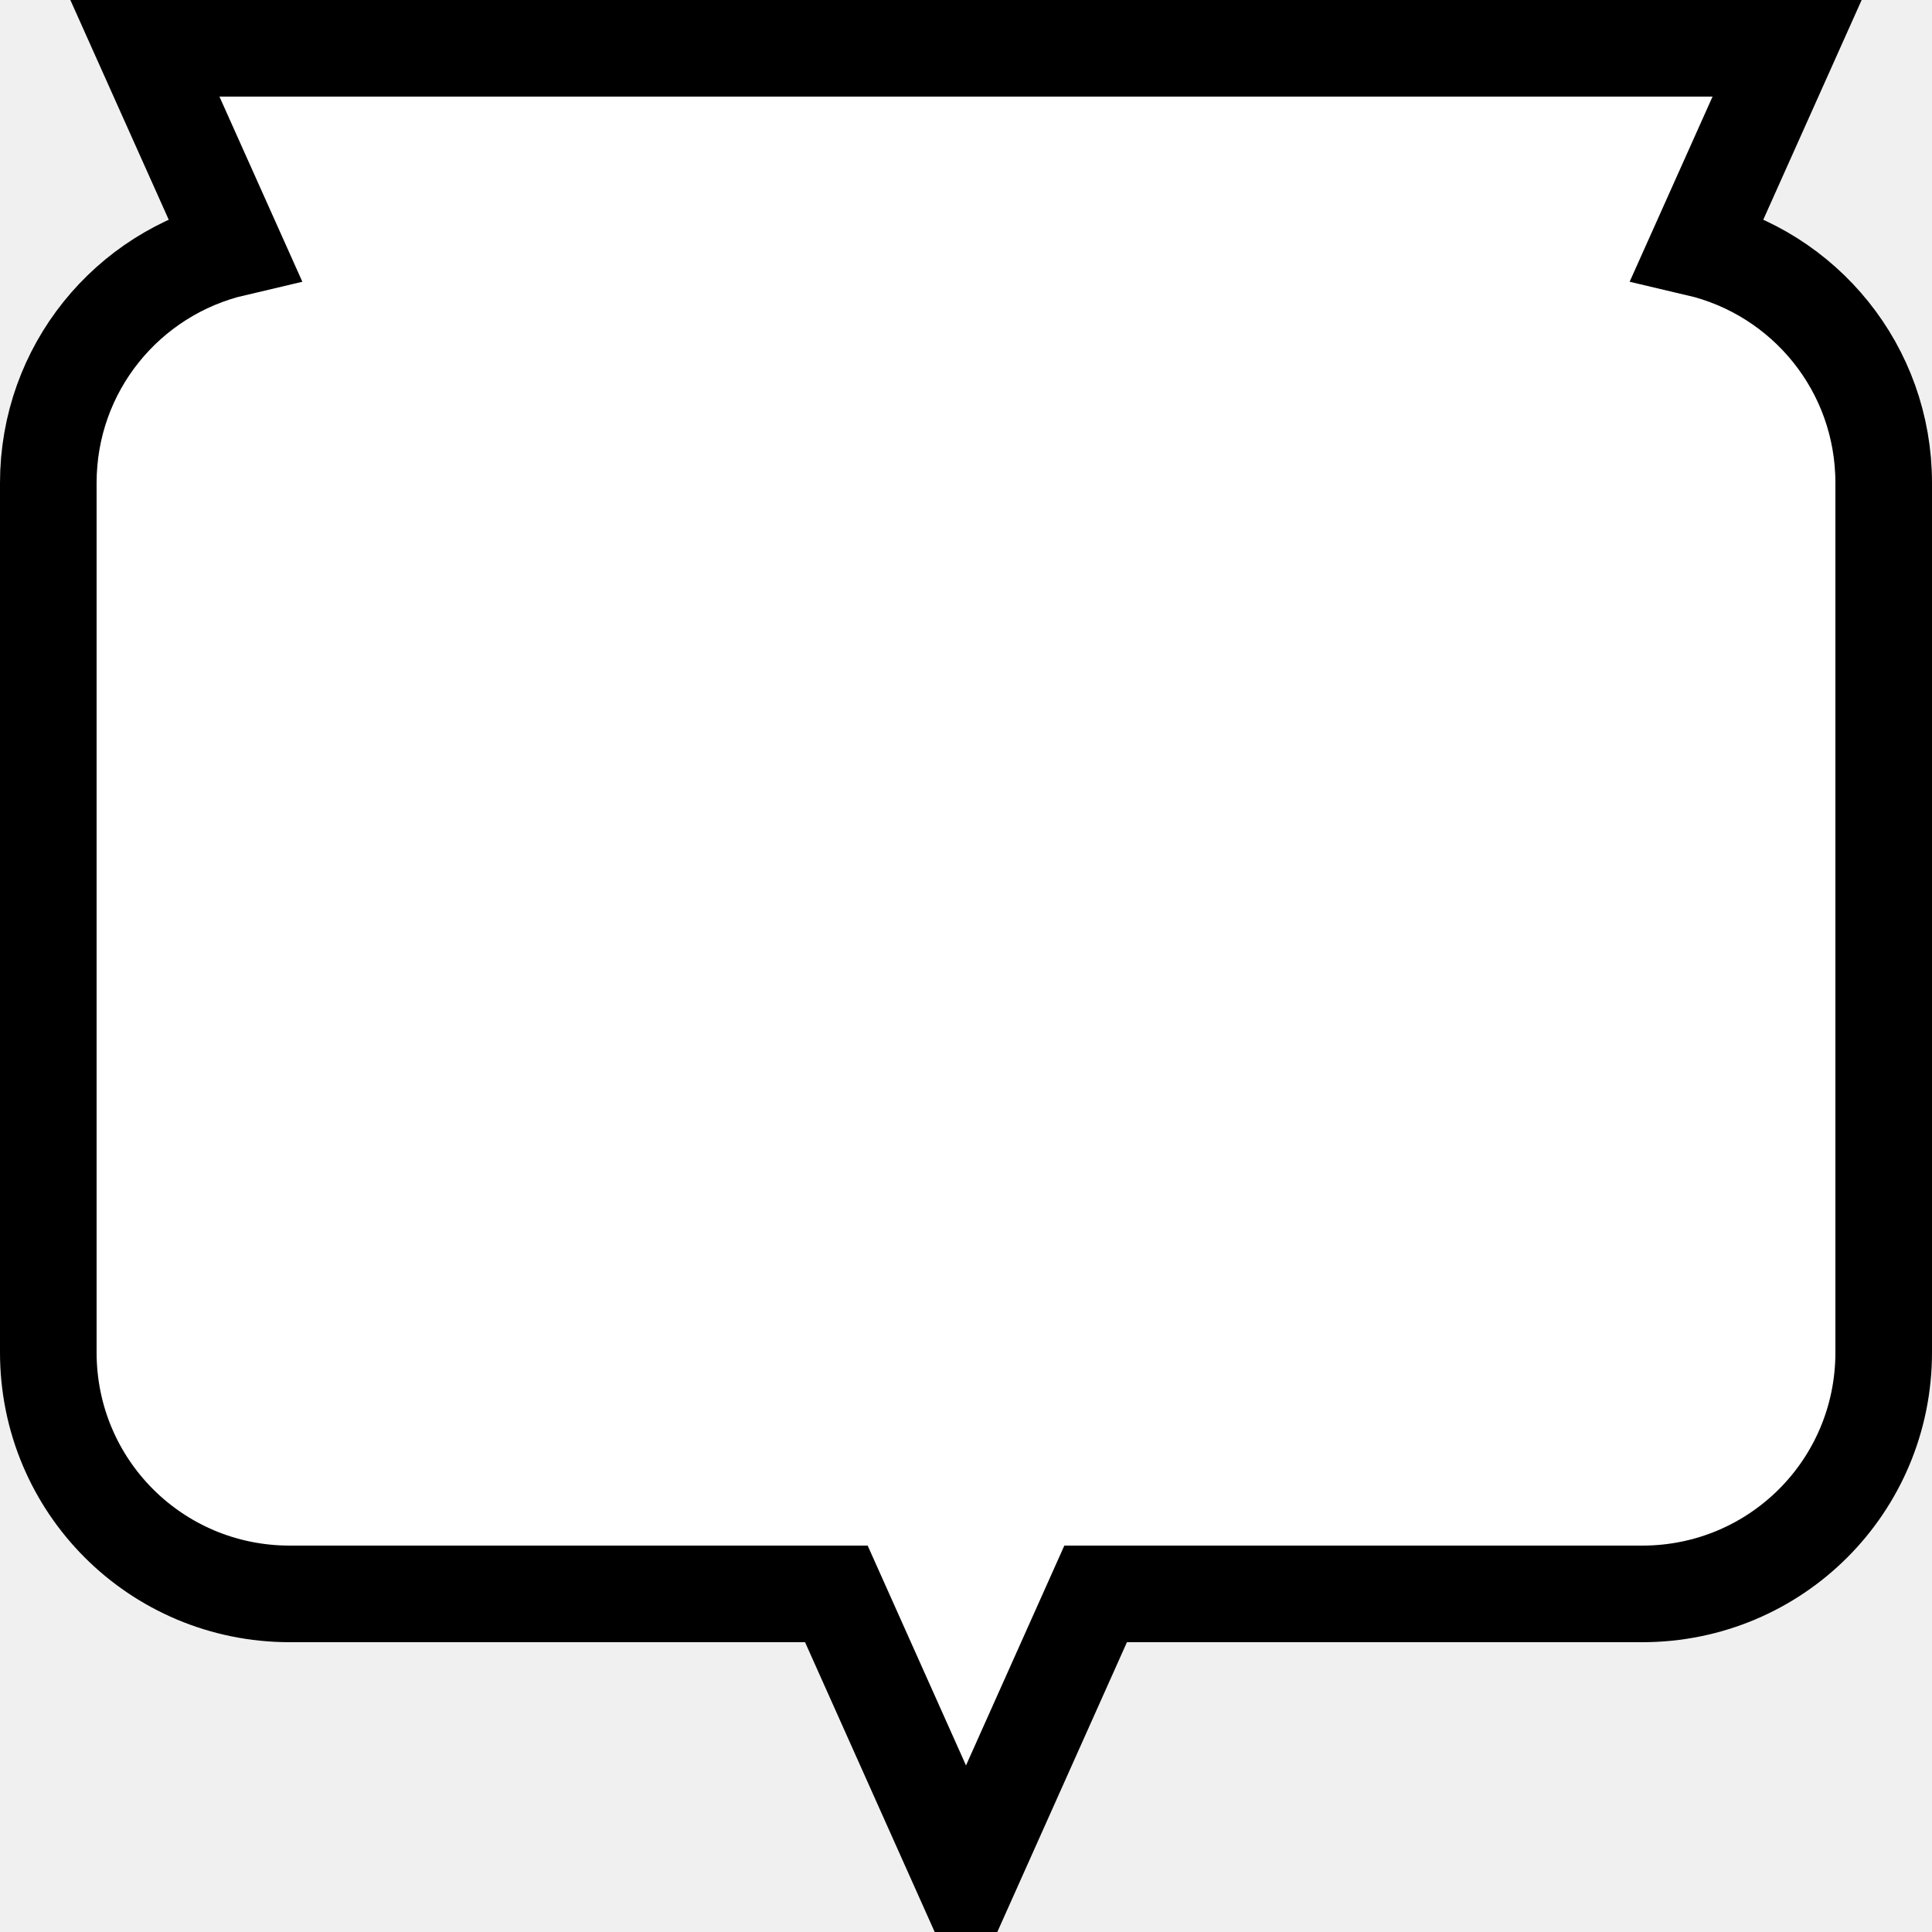
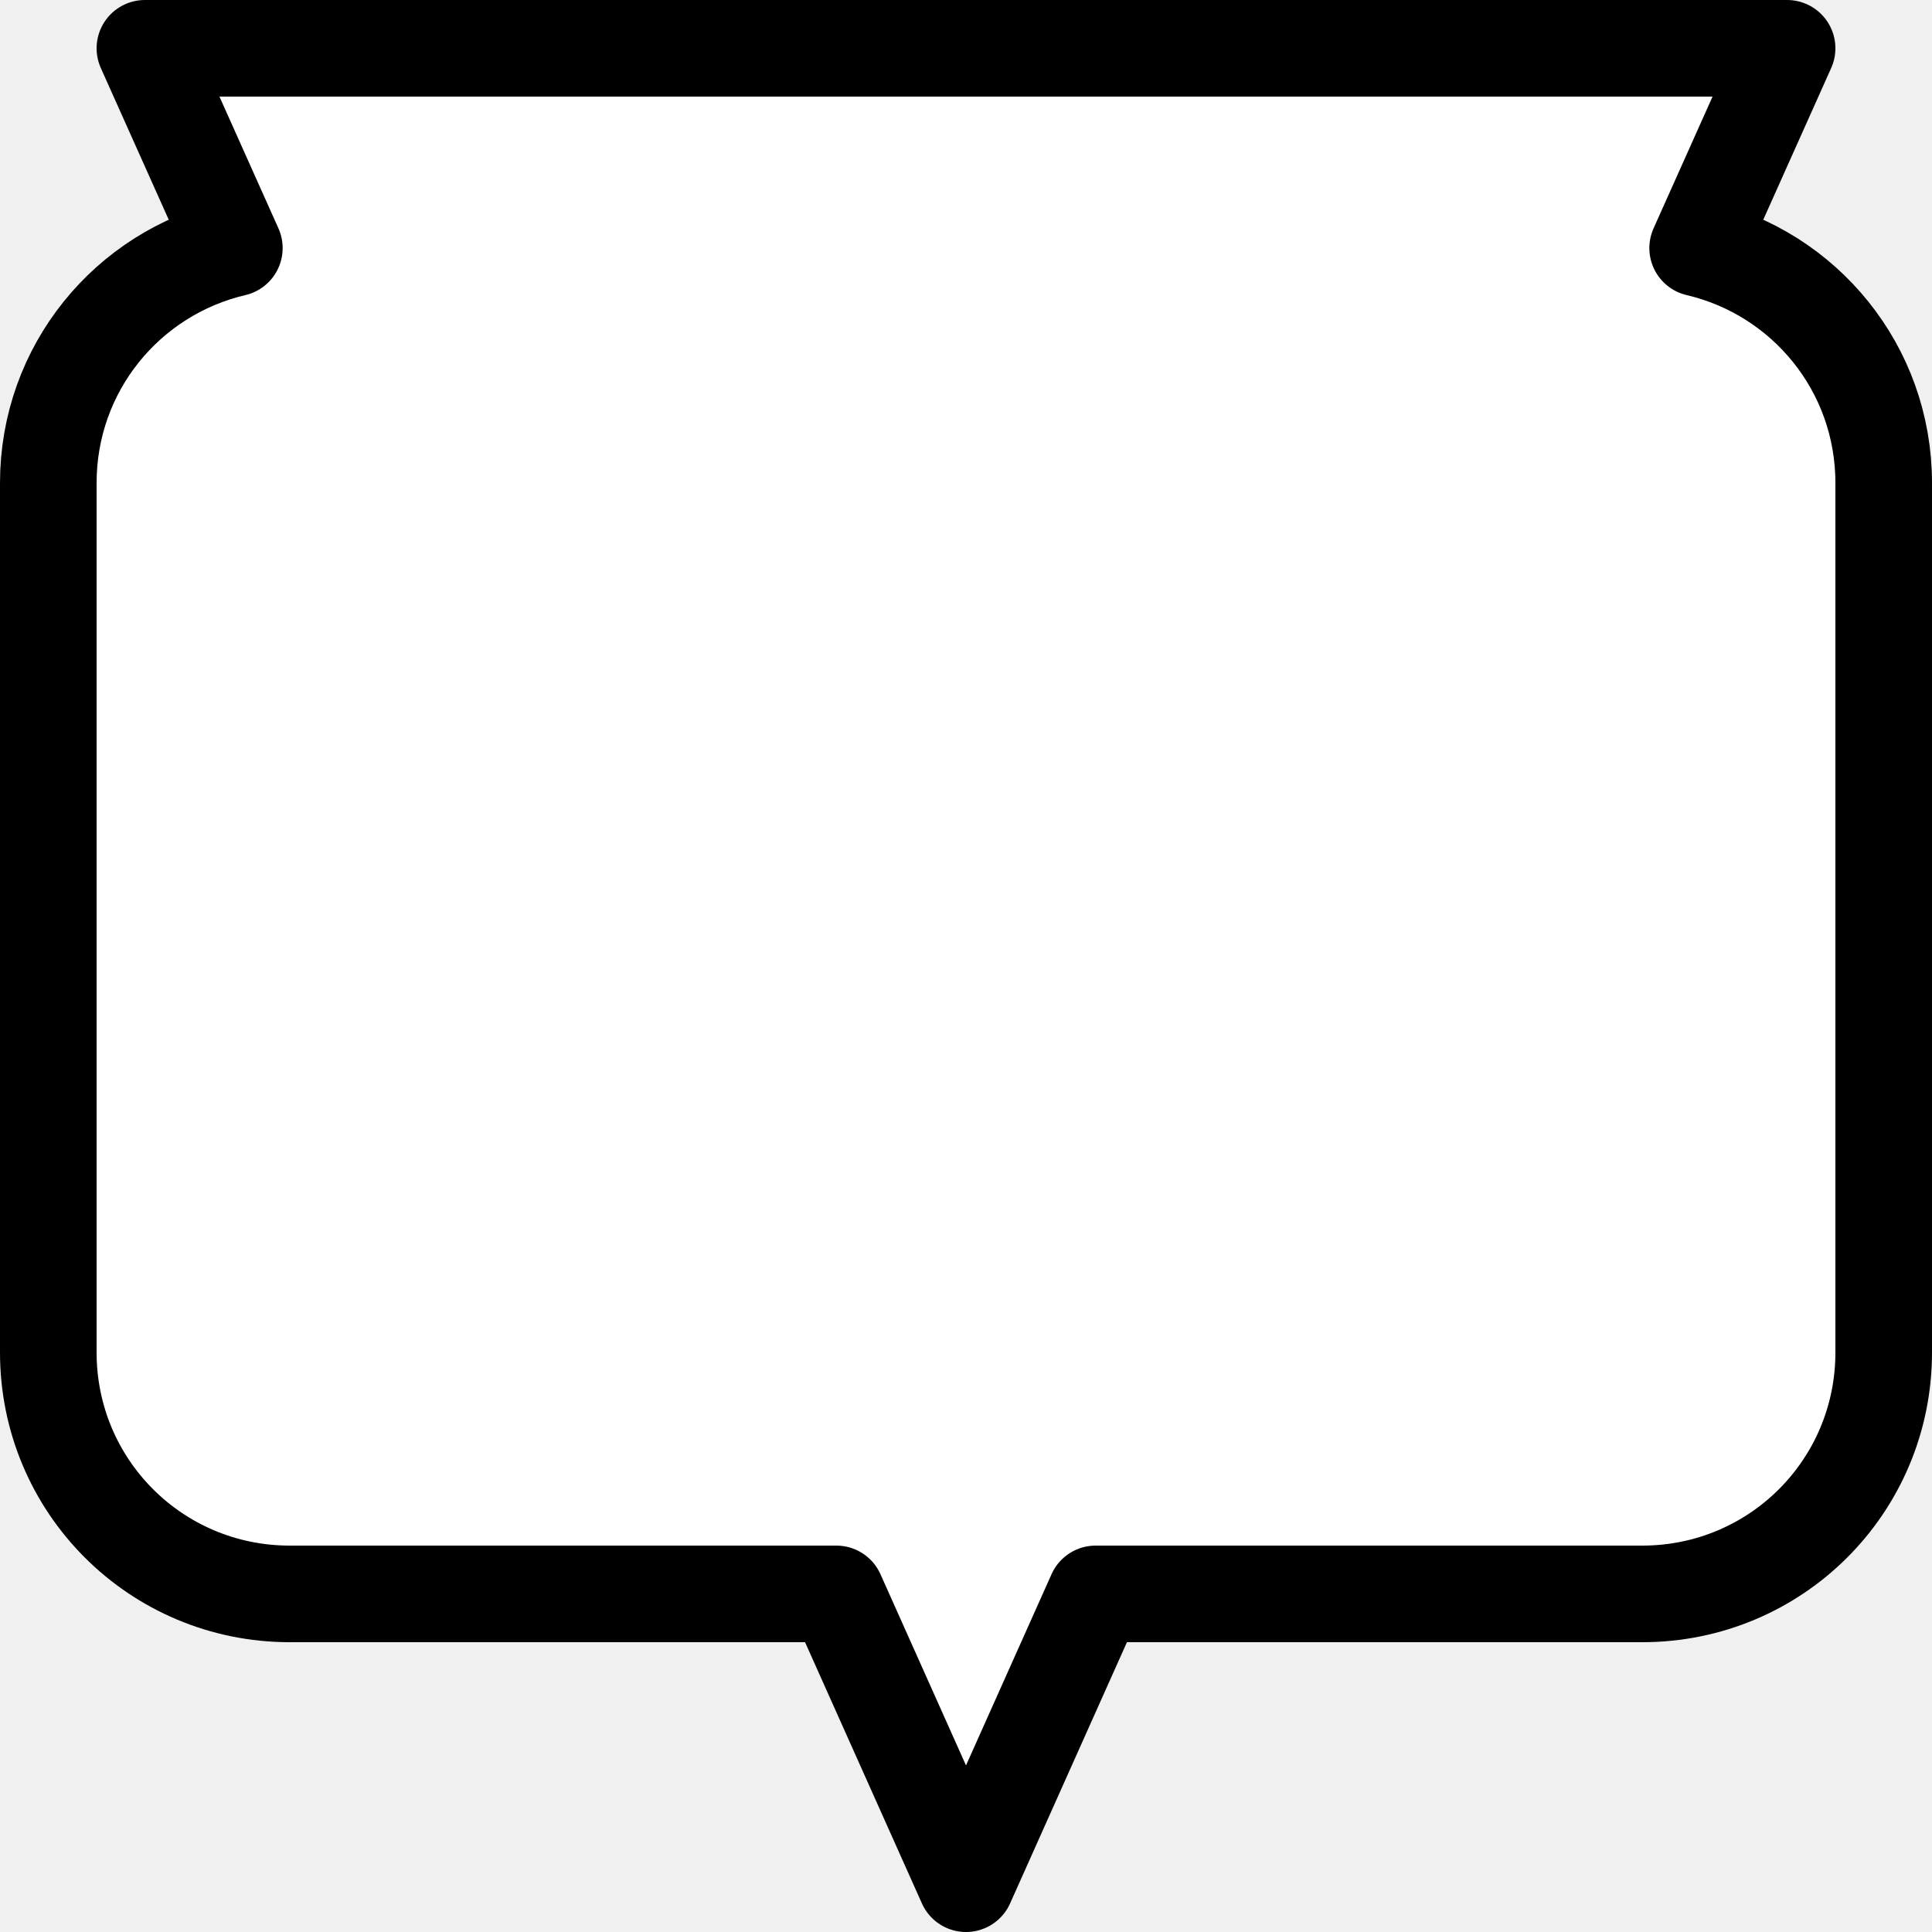
<svg xmlns="http://www.w3.org/2000/svg" width="20" height="20" overflow="visible">
-   <path style="fill:#fff;stroke:#000;stroke-width:1;stroke-miterlimit:4;stroke-dasharray:none;stroke-opacity:1;stroke-linejoin:miter" d="M 1.5 0.5 L 2.426 2.568 C 1.32 2.827 0.5 3.813 0.5 5 L 0.5 14 C 0.5 15.385 1.615 16.5 3 16.5 L 8.658 16.5 L 10 19.5 L 11.342 16.5 L 17 16.5 C 18.385 16.5 19.5 15.385 19.5 14 L 19.5 5 C 19.5 3.813 18.68 2.827 17.574 2.568 L 18.5 0.5 L 1.5 0.5 z" />
+   <path style="fill:#fff;stroke:#000;stroke-width:1;stroke-miterlimit:4;stroke-dasharray:none;stroke-opacity:1;stroke-linejoin:round" d="M 1.5 0.5 L 2.426 2.568 C 1.32 2.827 0.5 3.813 0.5 5 L 0.5 14 C 0.5 15.385 1.615 16.5 3 16.5 L 8.658 16.5 L 10 19.5 L 11.342 16.5 L 17 16.5 C 18.385 16.5 19.5 15.385 19.5 14 L 19.5 5 C 19.5 3.813 18.68 2.827 17.574 2.568 L 18.5 0.5 L 1.5 0.5 z" />
</svg>
